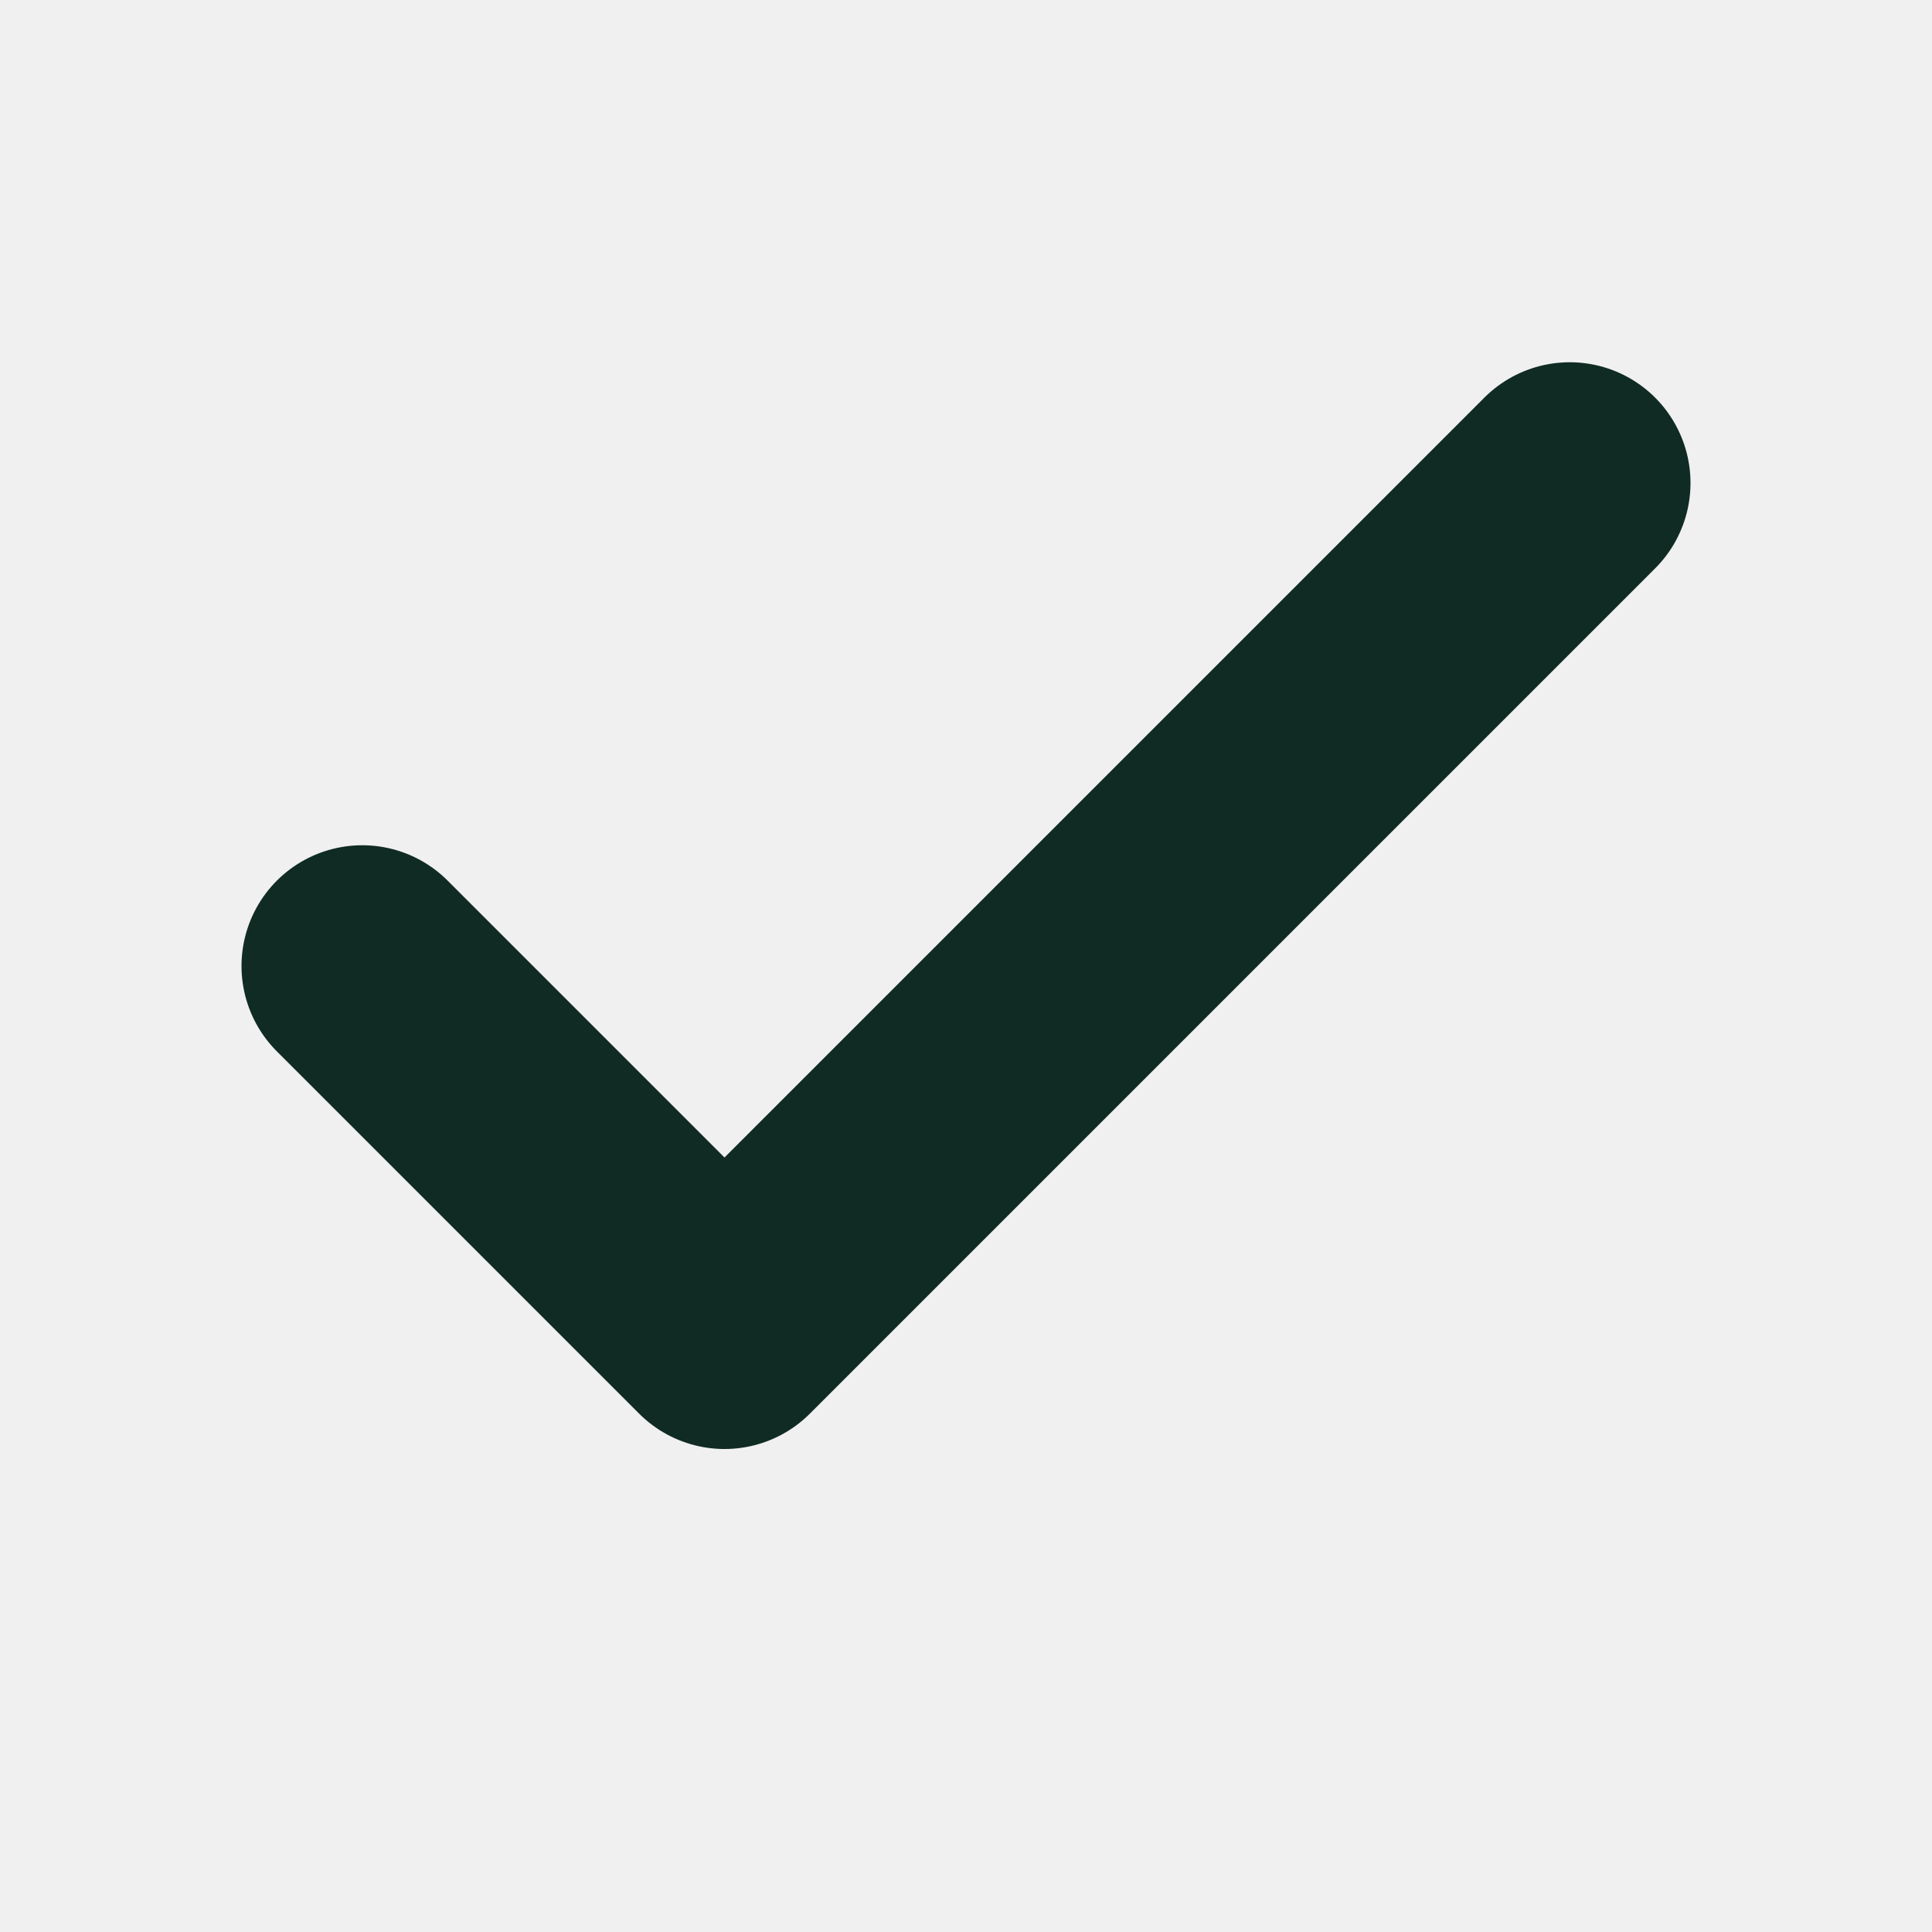
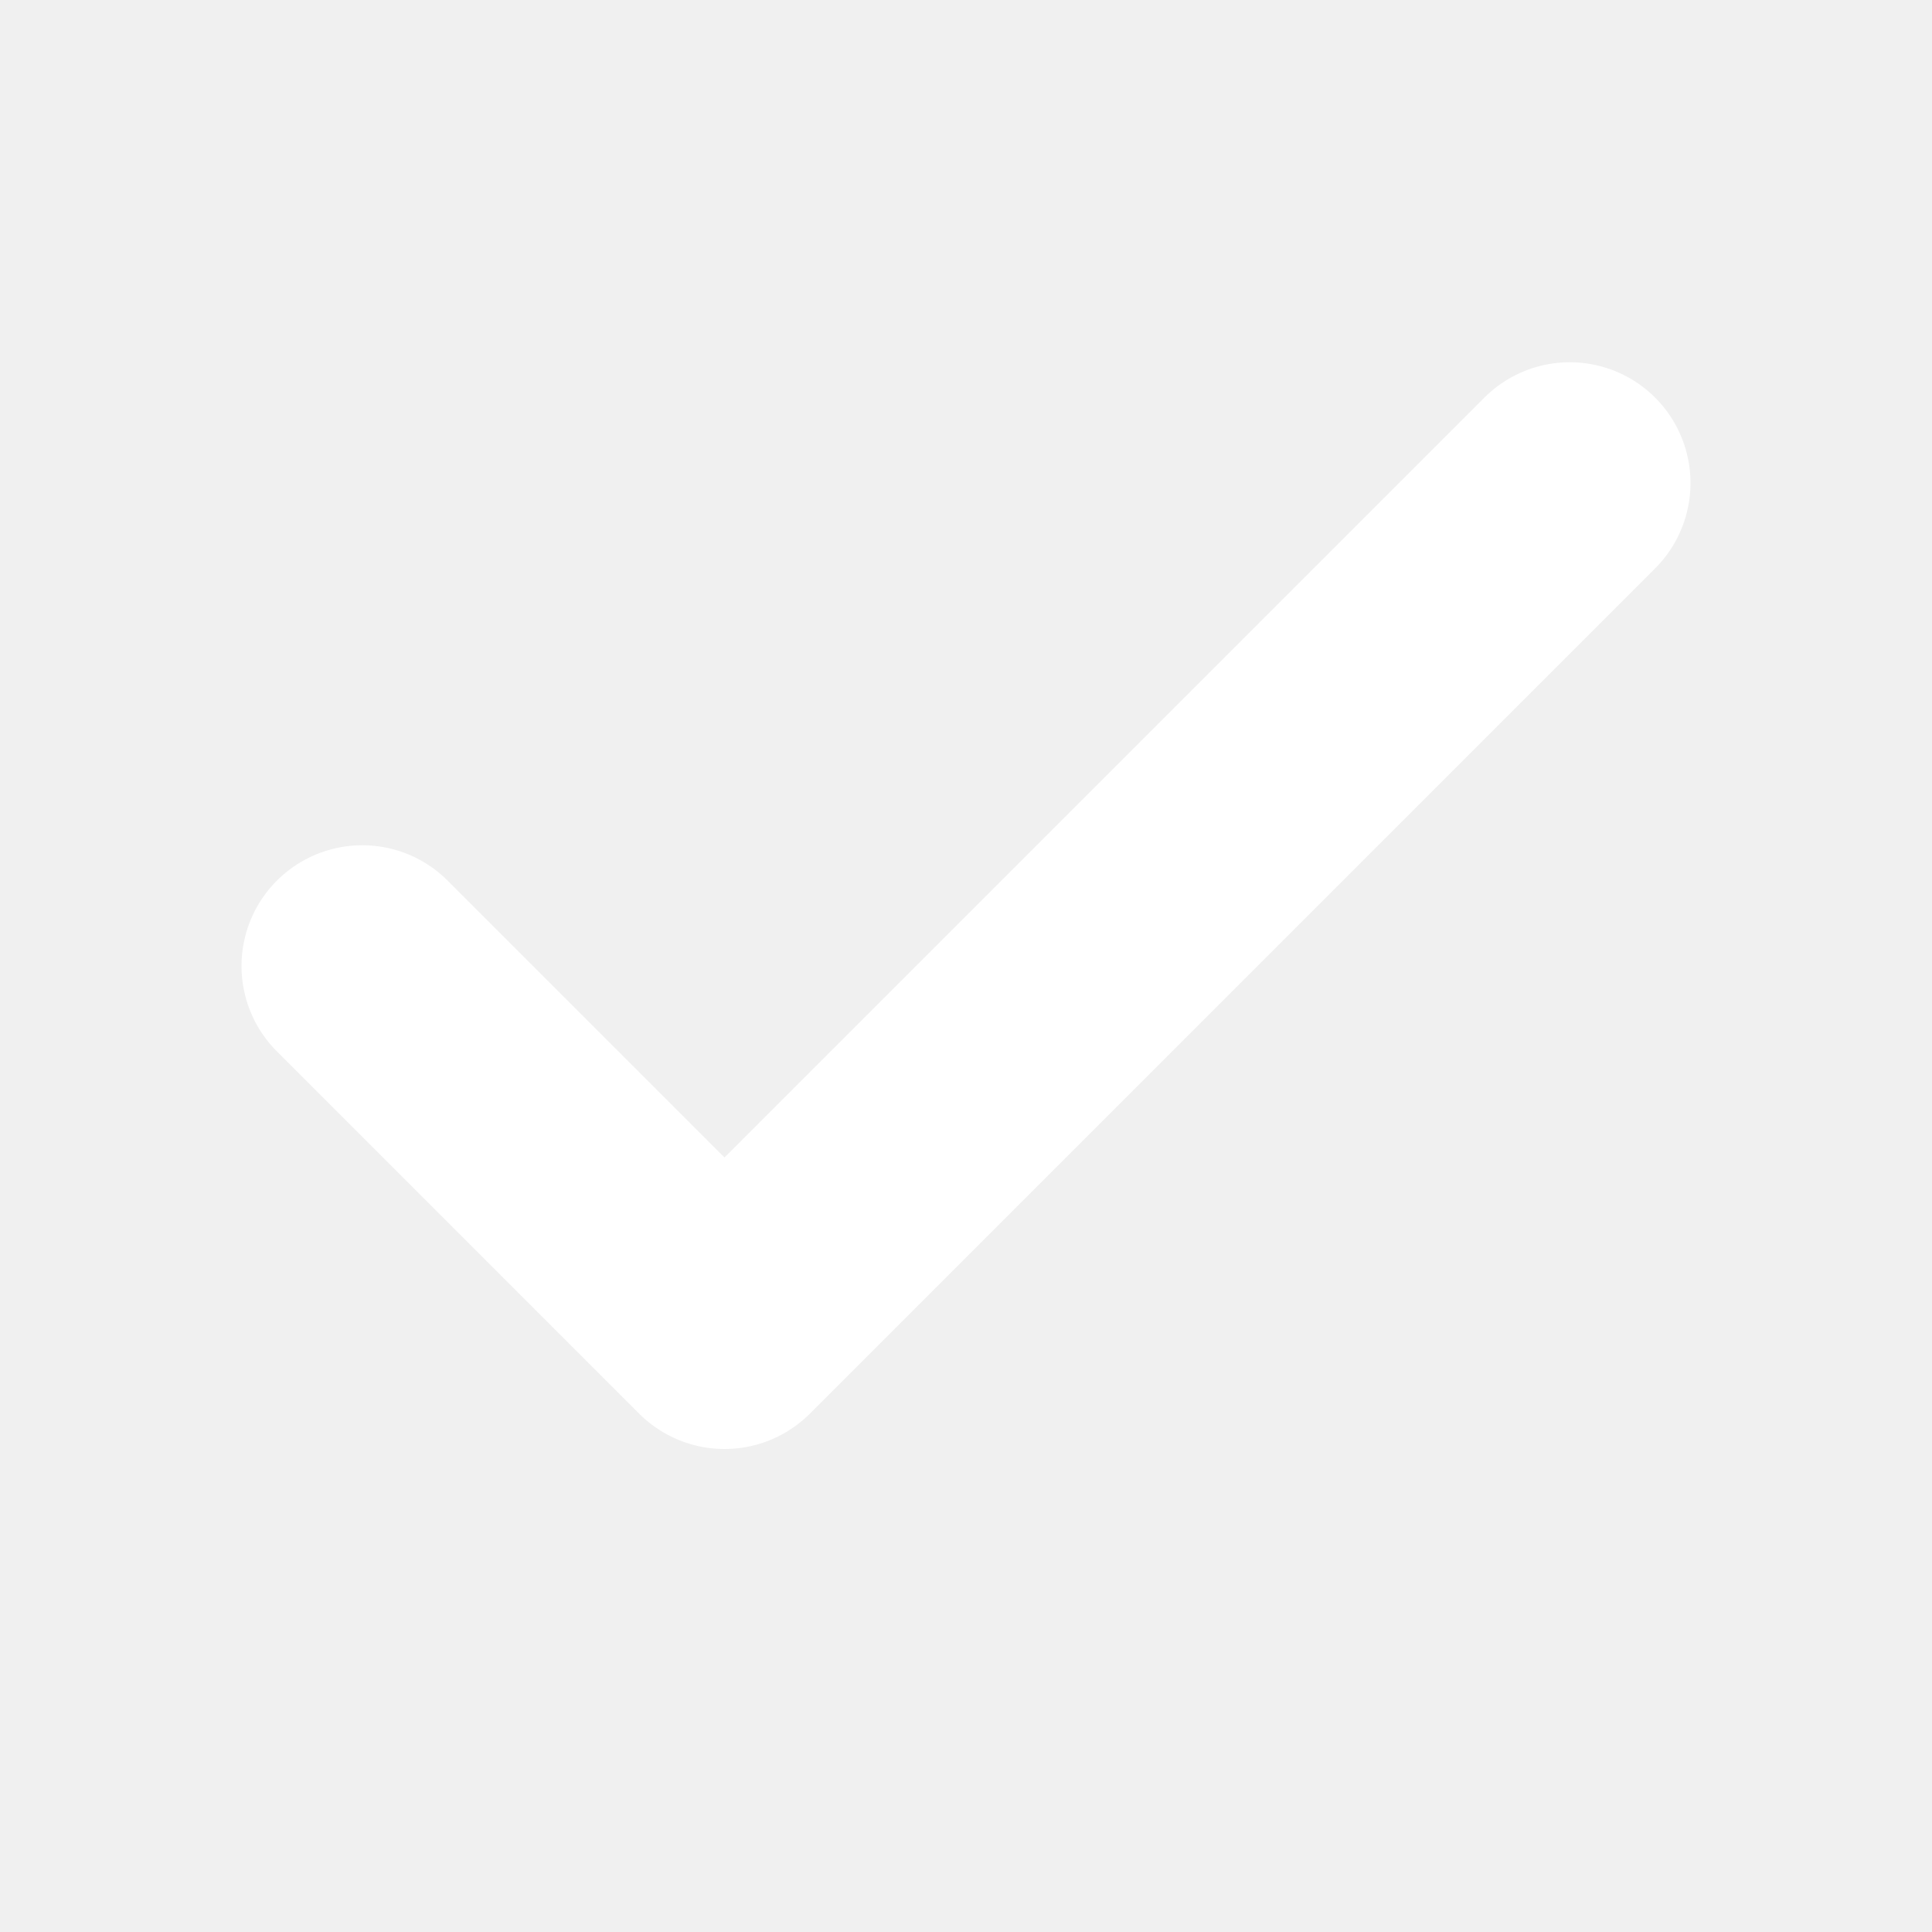
<svg xmlns="http://www.w3.org/2000/svg" width="16" height="16" viewBox="0 0 16 16">
-   <path d="m3 8 3 3 7-7" fill="none" stroke="#102b23" stroke-width="2" stroke-linecap="round" stroke-linejoin="round" />
+   <path d="m3 8 3 3 7-7" fill="none" stroke="#ffffff" stroke-width="2" stroke-linecap="round" stroke-linejoin="round" />
</svg>
